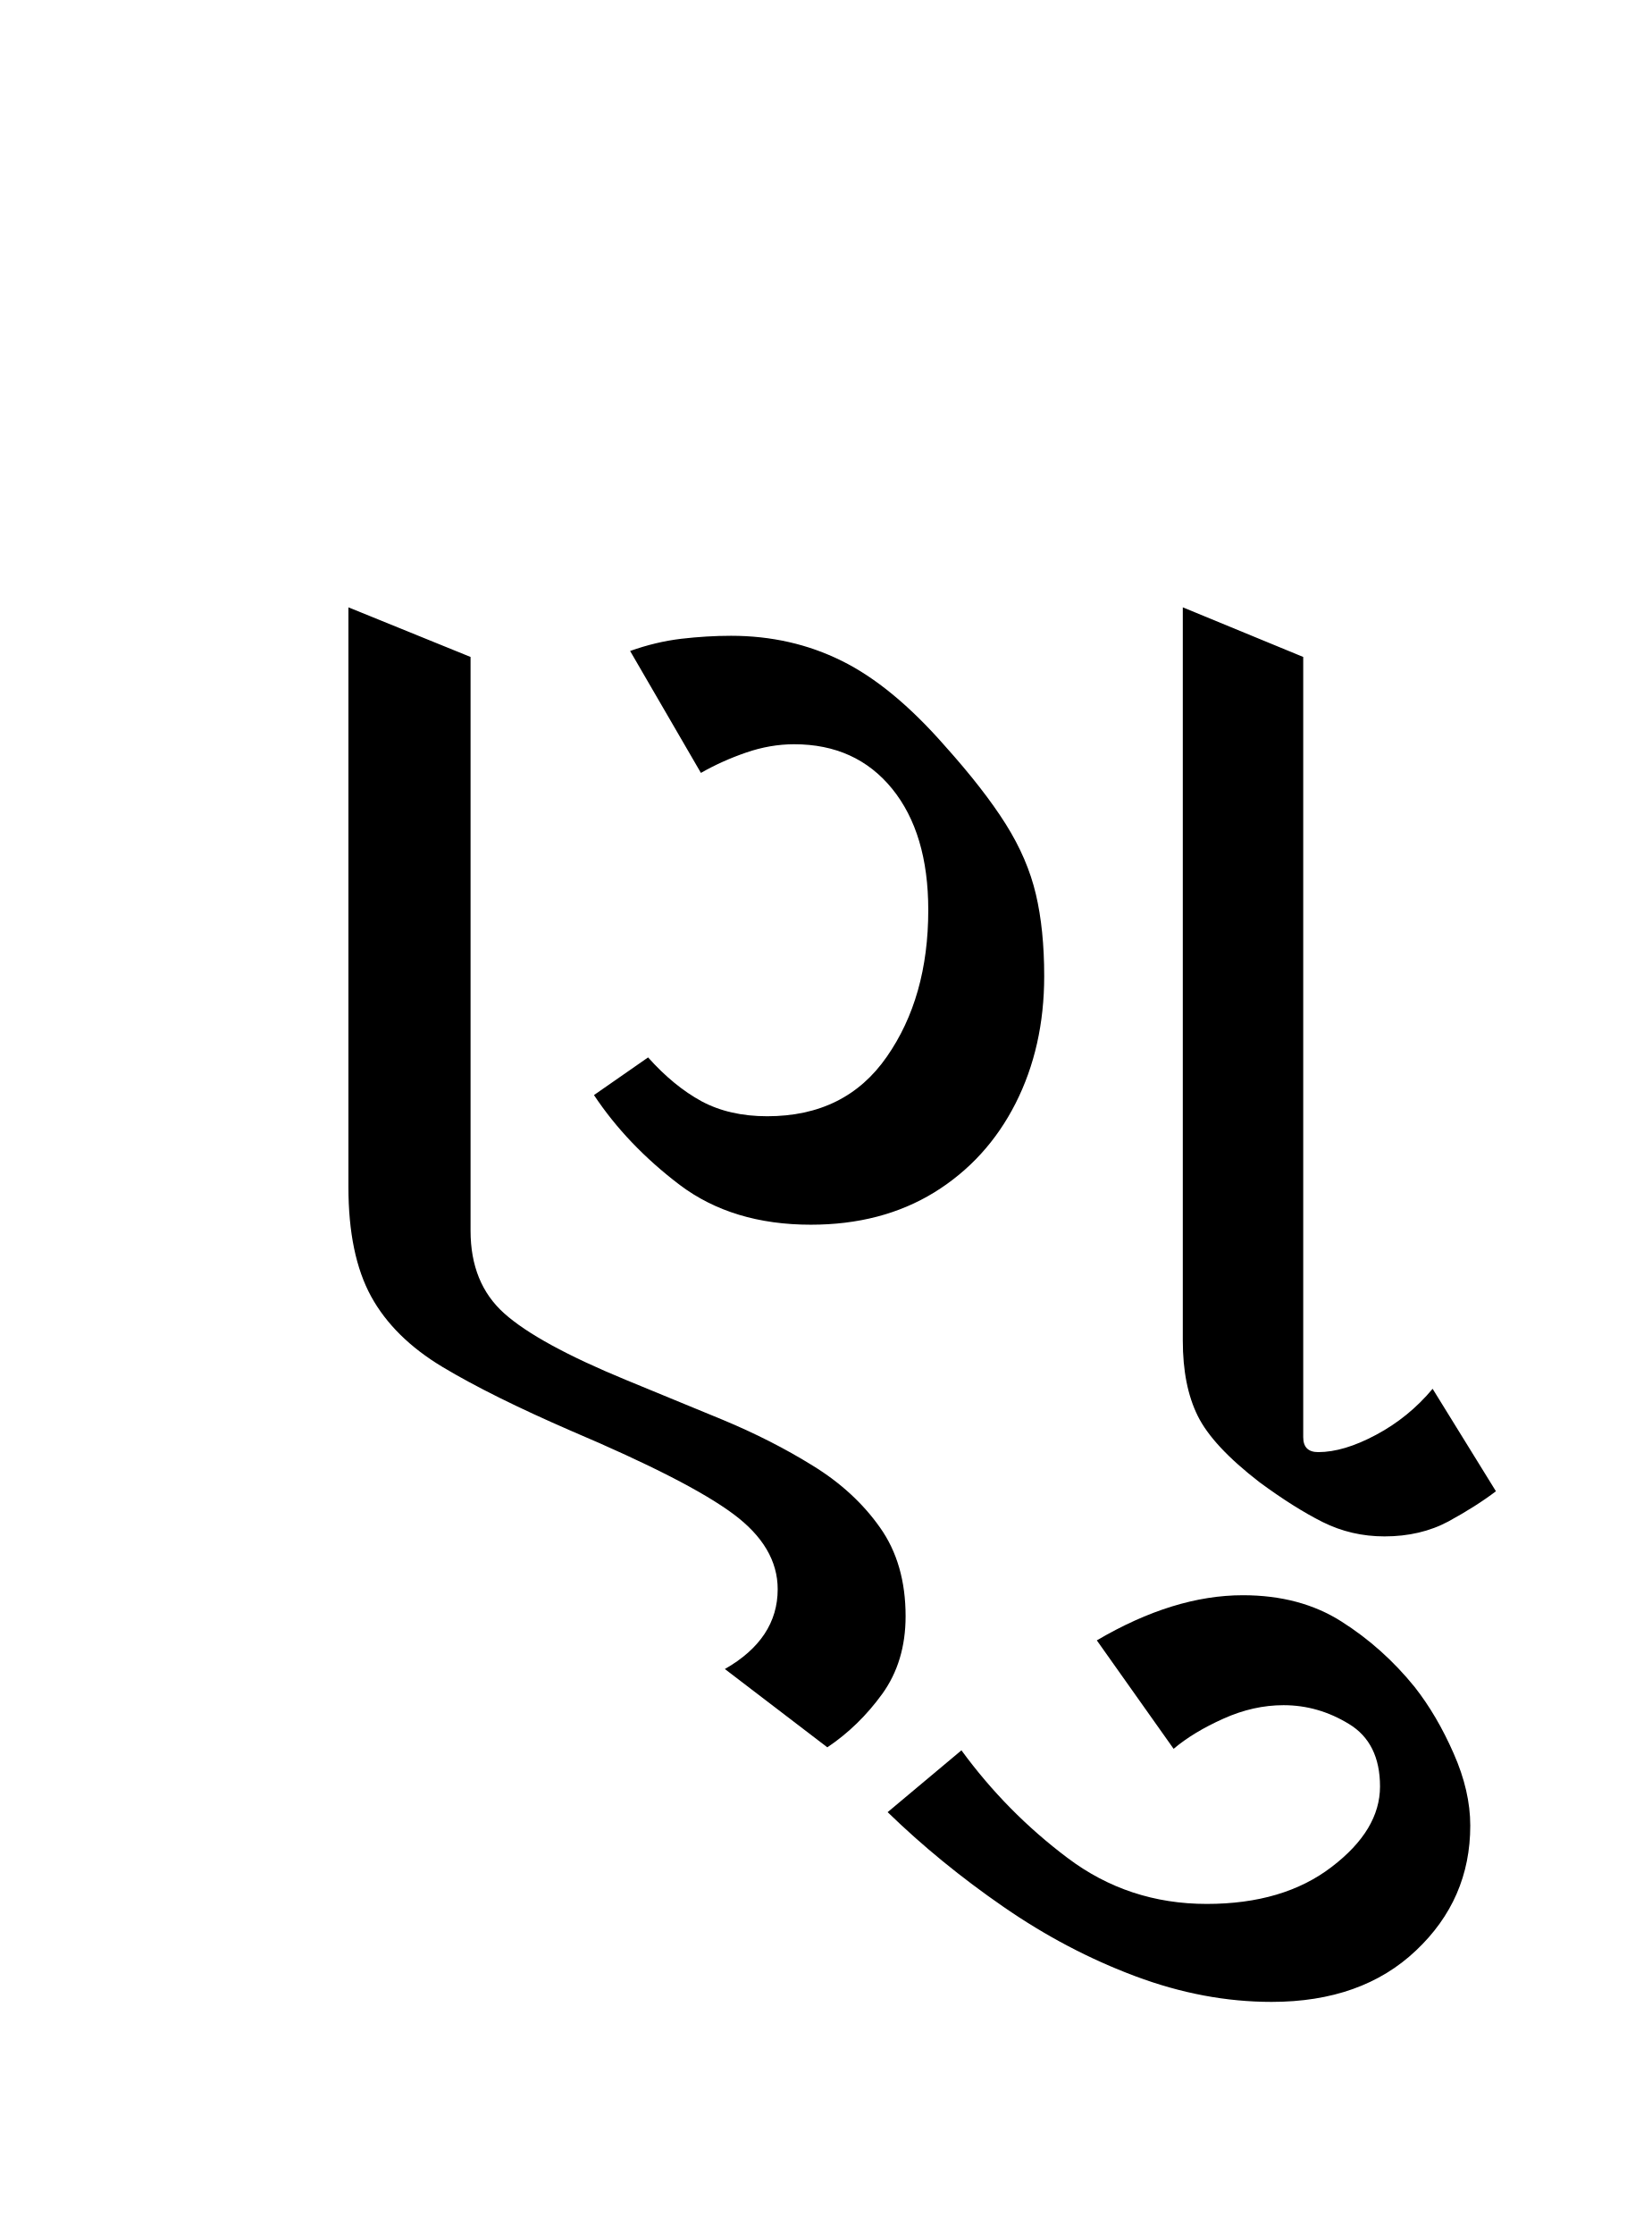
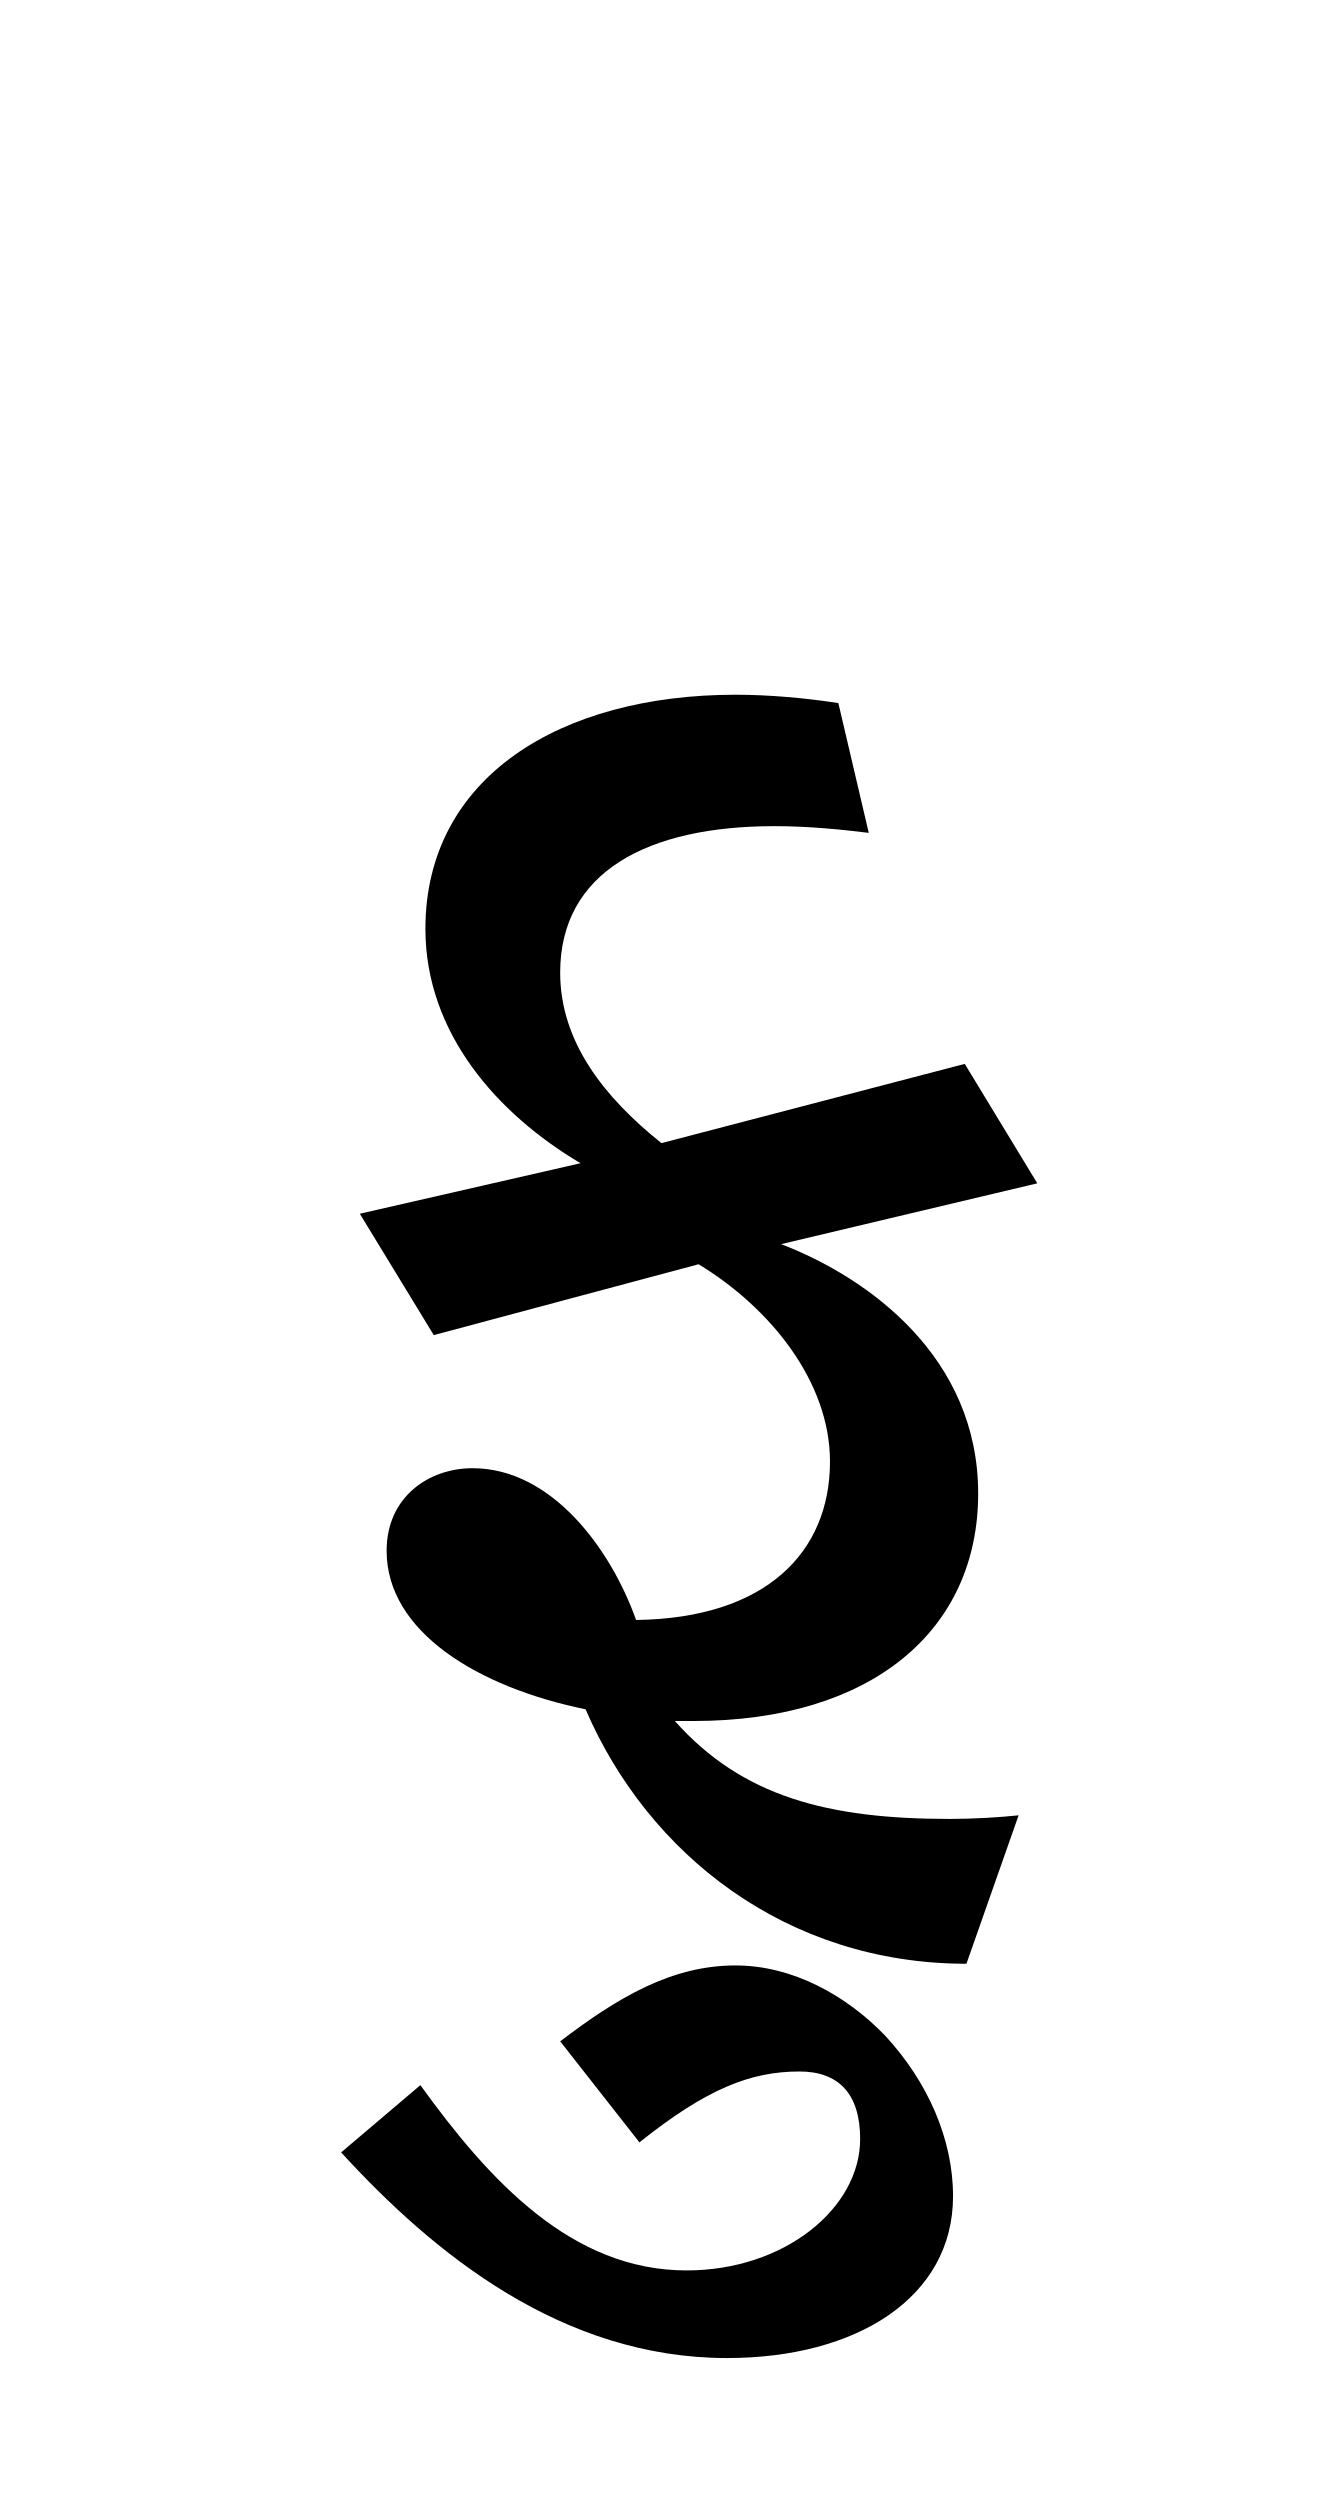
- <svg xmlns="http://www.w3.org/2000/svg" xmlns:xlink="http://www.w3.org/1999/xlink" width="120.656pt" height="163.172pt" viewBox="0 0 120.656 163.172" version="1.1">
+ <svg xmlns="http://www.w3.org/2000/svg" xmlns:xlink="http://www.w3.org/1999/xlink" width="85.906pt" height="163.172pt" viewBox="0 0 85.906 163.172" version="1.1">
  <defs>
    <g>
      <symbol overflow="visible" id="glyph0-0">
-         <path style="stroke:none;" d="M 10.453 0 L 10.453 -78.547 L 55.547 -78.547 L 55.547 0 Z M 16.062 -5.609 L 50.047 -5.609 L 50.047 -72.938 L 16.062 -72.938 Z M 16.062 -5.609 " />
+         <path style="stroke:none;" d="M 10.453 0 L 55.547 0 L 55.547 -78.547 L 10.453 -78.547 Z M 16.062 -5.609 L 16.062 -72.938 L 50.047 -72.938 L 50.047 -5.609 Z M 16.062 -5.609 " />
      </symbol>
      <symbol overflow="visible" id="glyph0-1">
-         <path style="stroke:none;" d="M 44.438 15.953 L 36.953 10.234 C 39.523 8.766 40.812 6.82 40.812 4.406 C 40.812 2.344 39.727 0.508 37.562 -1.094 C 35.395 -2.707 31.453 -4.727 25.734 -7.156 C 21.848 -8.844 18.711 -10.398 16.328 -11.828 C 13.953 -13.254 12.211 -14.973 11.109 -16.984 C 10.004 -19.004 9.453 -21.664 9.453 -24.969 L 9.453 -67.312 L 18.375 -63.688 L 18.375 -21.781 C 18.375 -19.219 19.195 -17.203 20.844 -15.734 C 22.488 -14.266 25.441 -12.648 29.703 -10.891 C 32.047 -9.93 34.41 -8.957 36.797 -7.969 C 39.18 -6.977 41.379 -5.859 43.391 -4.609 C 45.41 -3.367 47.039 -1.867 48.281 -0.109 C 49.531 1.648 50.156 3.812 50.156 6.375 C 50.156 8.582 49.586 10.473 48.453 12.047 C 47.316 13.617 45.977 14.922 44.438 15.953 Z M 85.141 0.547 C 83.523 0.547 82.02 0.195 80.625 -0.5 C 79.238 -1.195 77.703 -2.164 76.016 -3.406 C 73.734 -5.164 72.227 -6.781 71.5 -8.25 C 70.77 -9.719 70.406 -11.551 70.406 -13.75 L 70.406 -67.312 L 79.203 -63.688 L 79.203 -6.703 C 79.203 -5.973 79.566 -5.609 80.297 -5.609 C 81.547 -5.609 82.957 -6.031 84.531 -6.875 C 86.113 -7.719 87.488 -8.836 88.656 -10.234 L 93.281 -2.75 C 92.32 -2.02 91.164 -1.285 89.812 -0.547 C 88.457 0.18 86.898 0.547 85.141 0.547 Z M 43.234 -22.219 C 39.422 -22.219 36.227 -23.188 33.656 -25.125 C 31.094 -27.07 29.004 -29.258 27.391 -31.688 L 31.344 -34.438 C 32.594 -33.039 33.895 -31.973 35.25 -31.234 C 36.613 -30.504 38.211 -30.141 40.047 -30.141 C 43.859 -30.141 46.77 -31.586 48.781 -34.484 C 50.801 -37.379 51.812 -40.953 51.812 -45.203 C 51.812 -48.941 50.93 -51.895 49.172 -54.062 C 47.41 -56.227 45.023 -57.312 42.016 -57.312 C 40.848 -57.312 39.676 -57.109 38.5 -56.703 C 37.32 -56.297 36.223 -55.801 35.203 -55.219 L 30.031 -64.125 C 31.281 -64.57 32.523 -64.867 33.766 -65.016 C 35.016 -65.16 36.227 -65.234 37.406 -65.234 C 40.332 -65.234 43.023 -64.625 45.484 -63.406 C 47.941 -62.195 50.453 -60.129 53.016 -57.203 C 54.922 -55.078 56.406 -53.172 57.469 -51.484 C 58.531 -49.797 59.266 -48.086 59.672 -46.359 C 60.078 -44.641 60.281 -42.645 60.281 -40.375 C 60.281 -36.926 59.582 -33.828 58.188 -31.078 C 56.789 -28.328 54.812 -26.16 52.25 -24.578 C 49.688 -23.004 46.68 -22.219 43.234 -22.219 Z M 43.234 -22.219 " />
+         <path style="stroke:none;" d="M 12.312 -24.531 L 29.594 -29.156 C 34.312 -26.297 38.172 -21.453 38.172 -16.281 C 38.172 -10.344 33.984 -6.047 25.516 -5.938 C 23.875 -10.562 20.016 -15.844 14.844 -15.844 C 11.984 -15.844 9.234 -13.969 9.234 -10.453 C 9.234 -5.172 15.188 -1.547 22.219 -0.109 C 26.297 9.344 35.312 16.5 47.078 16.5 L 50.484 6.812 C 49.281 6.938 47.625 7.047 45.984 7.047 C 38.062 7.047 32.453 5.609 28.047 0.656 C 28.484 0.656 28.812 0.656 29.266 0.656 C 40.922 0.656 47.844 -5.281 47.844 -14.188 C 47.844 -23.094 40.703 -28.266 34.984 -30.469 L 51.703 -34.438 L 46.969 -42.234 L 27.172 -37.062 C 23.438 -40.047 20.562 -43.672 20.562 -48.188 C 20.562 -54.781 26.297 -57.75 34.547 -57.75 C 36.734 -57.75 38.938 -57.531 40.703 -57.312 L 38.719 -65.781 C 36.625 -66.109 34.203 -66.328 32.016 -66.328 C 20.562 -66.328 11.766 -60.938 11.766 -51.047 C 11.766 -44.219 16.5 -38.938 21.891 -35.75 L 7.484 -32.453 Z M 12.312 -24.531 " />
      </symbol>
      <symbol overflow="visible" id="glyph0-2">
-         <path style="stroke:none;" d="M 2.094 34.547 C -1.207 34.547 -4.523 33.922 -7.859 32.672 C -11.203 31.422 -14.41 29.734 -17.484 27.609 C -20.566 25.484 -23.391 23.176 -25.953 20.688 L -20.562 16.172 C -18.363 19.18 -15.781 21.801 -12.812 24.031 C -9.844 26.27 -6.453 27.391 -2.641 27.391 C 1.098 27.391 4.141 26.488 6.484 24.688 C 8.836 22.895 10.016 20.938 10.016 18.812 C 10.016 16.688 9.258 15.164 7.75 14.25 C 6.25 13.332 4.656 12.875 2.969 12.875 C 1.5 12.875 0.035 13.203 -1.422 13.859 C -2.891 14.516 -4.102 15.25 -5.062 16.062 L -10.672 8.141 C -6.93 5.941 -3.375 4.844 0 4.844 C 2.789 4.844 5.191 5.484 7.203 6.766 C 9.223 8.047 11.004 9.641 12.547 11.547 C 13.641 12.941 14.586 14.555 15.391 16.391 C 16.203 18.223 16.609 19.984 16.609 21.672 C 16.609 25.266 15.285 28.305 12.641 30.797 C 10.004 33.297 6.488 34.547 2.094 34.547 Z M 2.094 34.547 " />
+         <path style="stroke:none;" d="M 3.188 30.469 C 11.656 30.469 17.938 26.516 17.938 19.906 C 17.938 16.172 16.281 12.438 13.531 9.453 C 11 6.812 7.484 4.844 3.734 4.844 C -0.438 4.844 -3.953 6.938 -7.703 9.797 L -2.531 16.391 C 1.875 12.875 4.734 11.766 7.922 11.766 C 10.453 11.766 11.875 13.203 11.875 16.172 C 11.875 20.688 6.938 24.75 0.547 24.75 C -6.938 24.75 -12.312 18.922 -16.828 12.656 L -22 17.047 C -15.953 23.656 -7.594 30.469 3.188 30.469 Z M 3.188 30.469 " />
      </symbol>
    </g>
  </defs>
  <g id="surface1">
    <g style="fill:rgb(0%,0%,0%);fill-opacity:1;">
      <use xlink:href="#glyph0-1" x="16" y="111.672" />
-       <use xlink:href="#glyph0-2" x="90.797" y="111.672" />
+       <use xlink:href="#glyph0-2" x="44.266" y="123.438" />
    </g>
  </g>
</svg>
